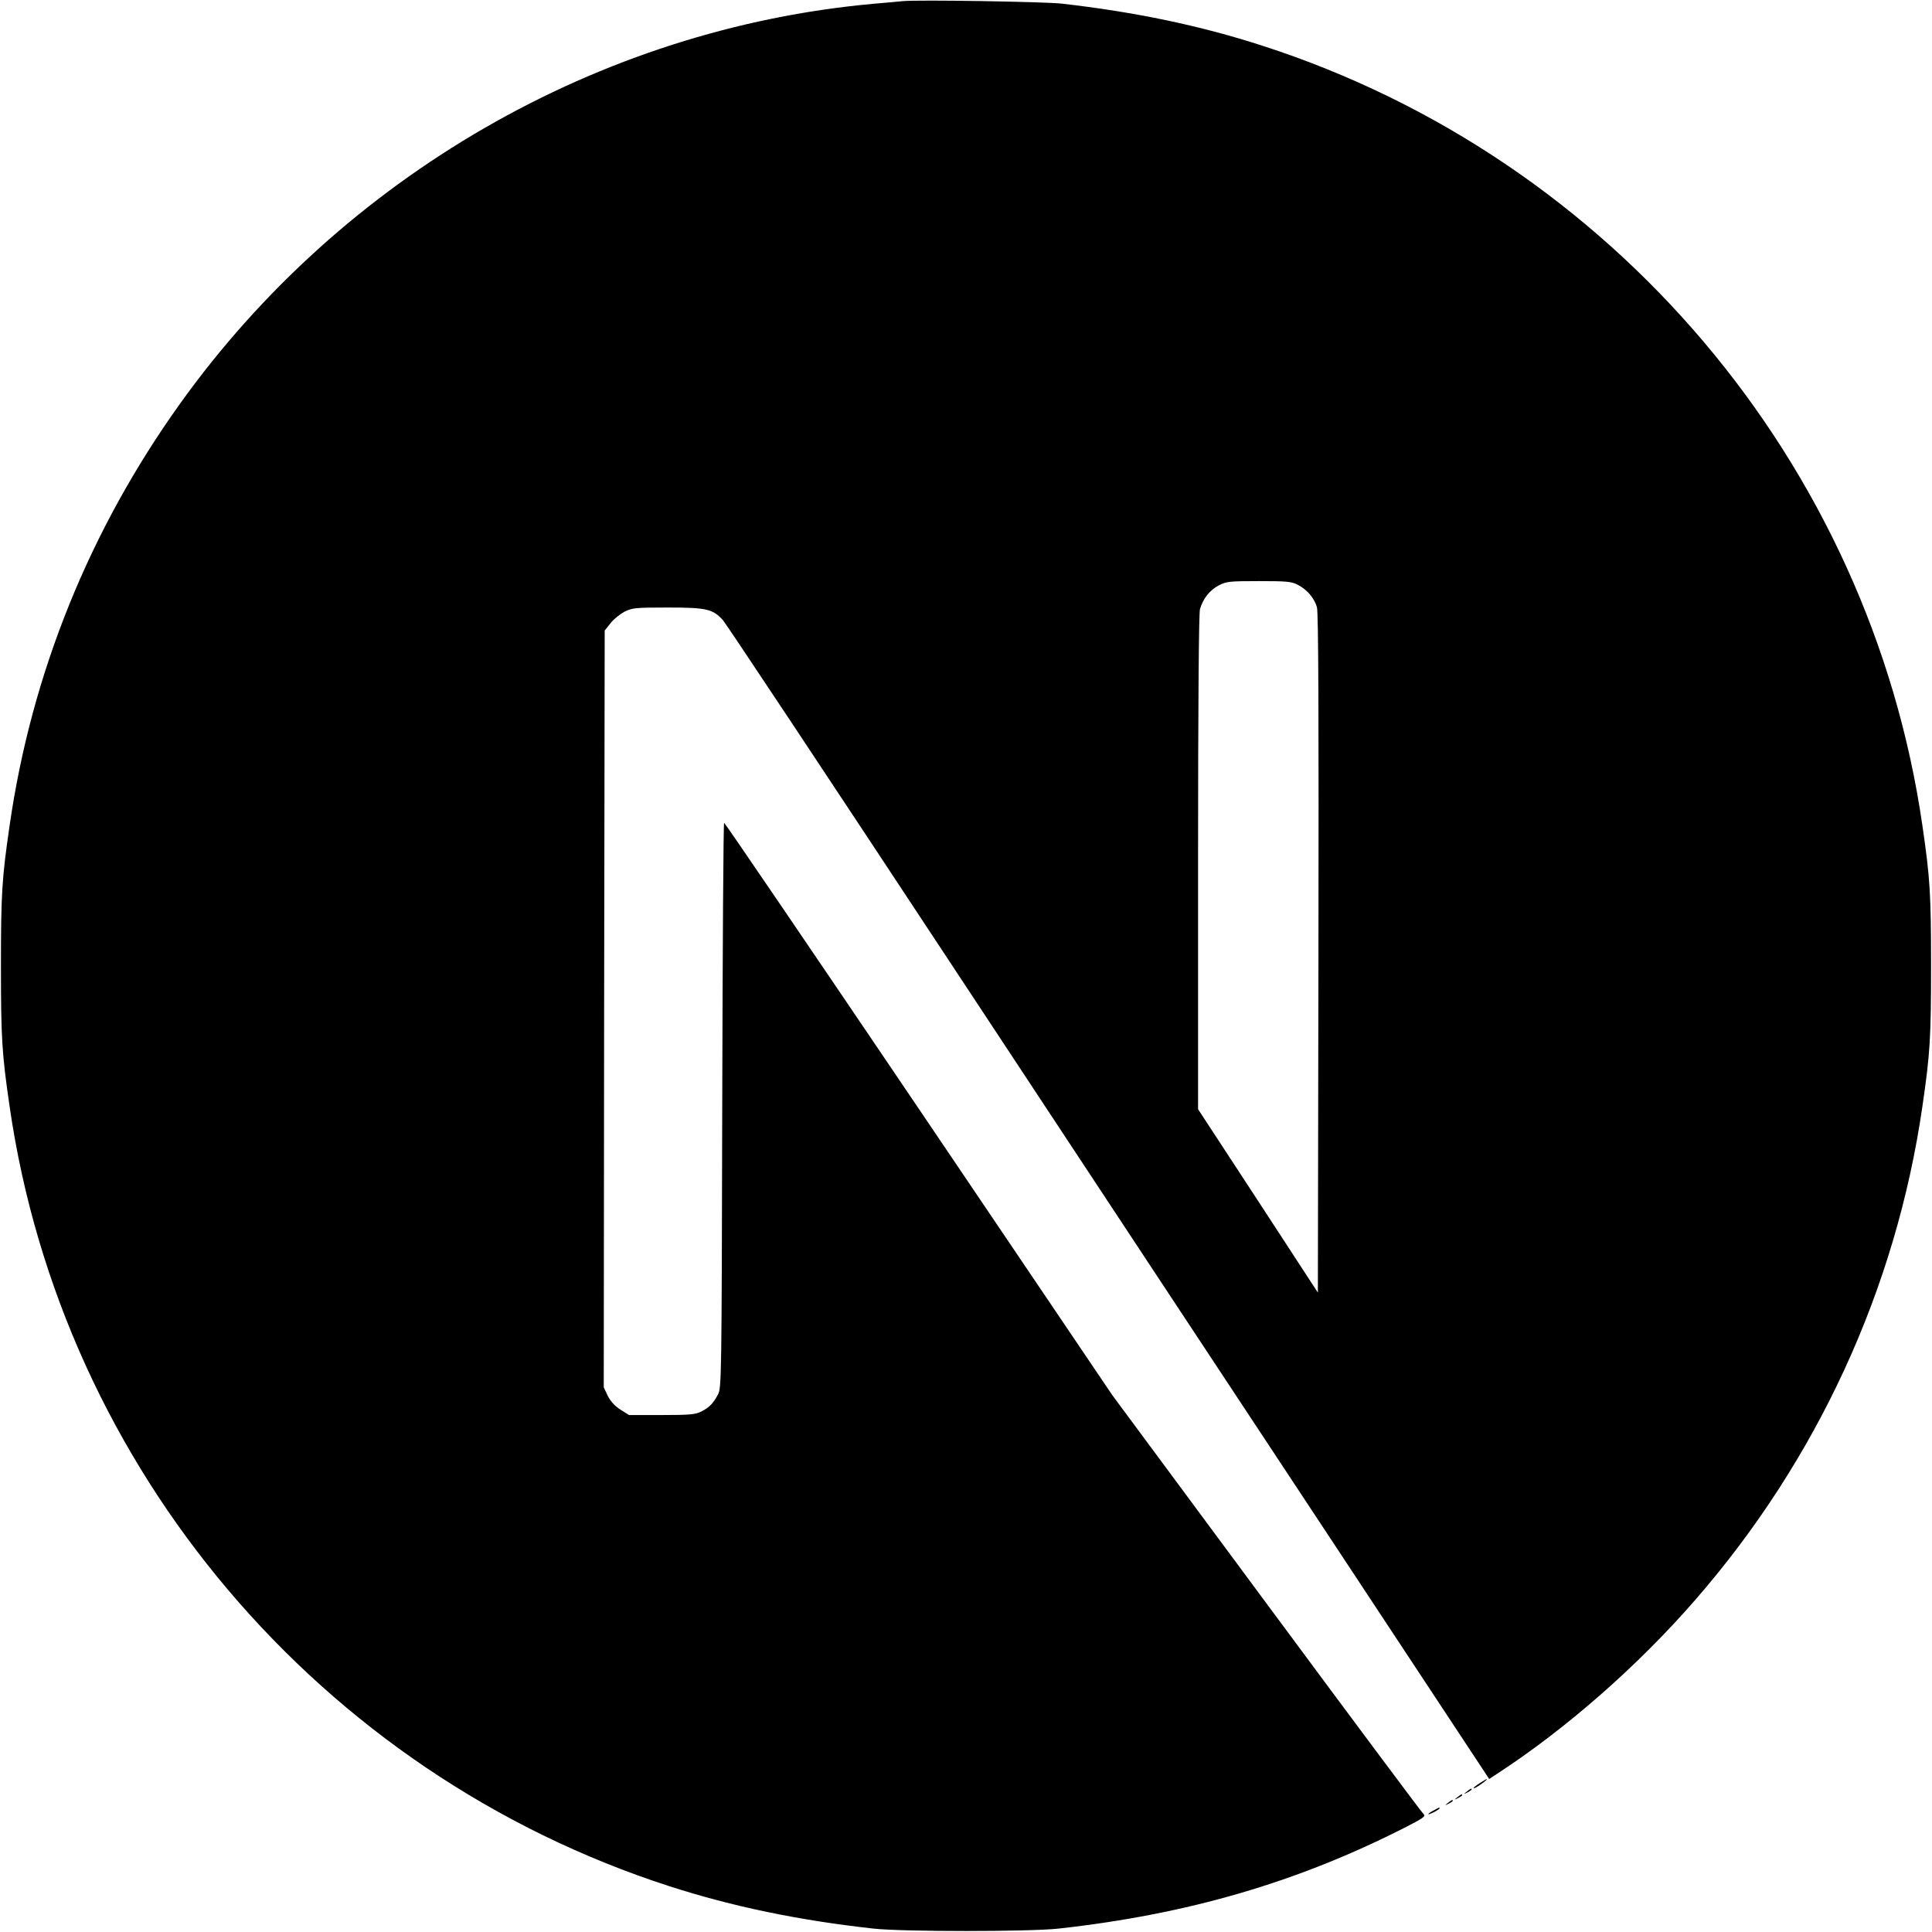
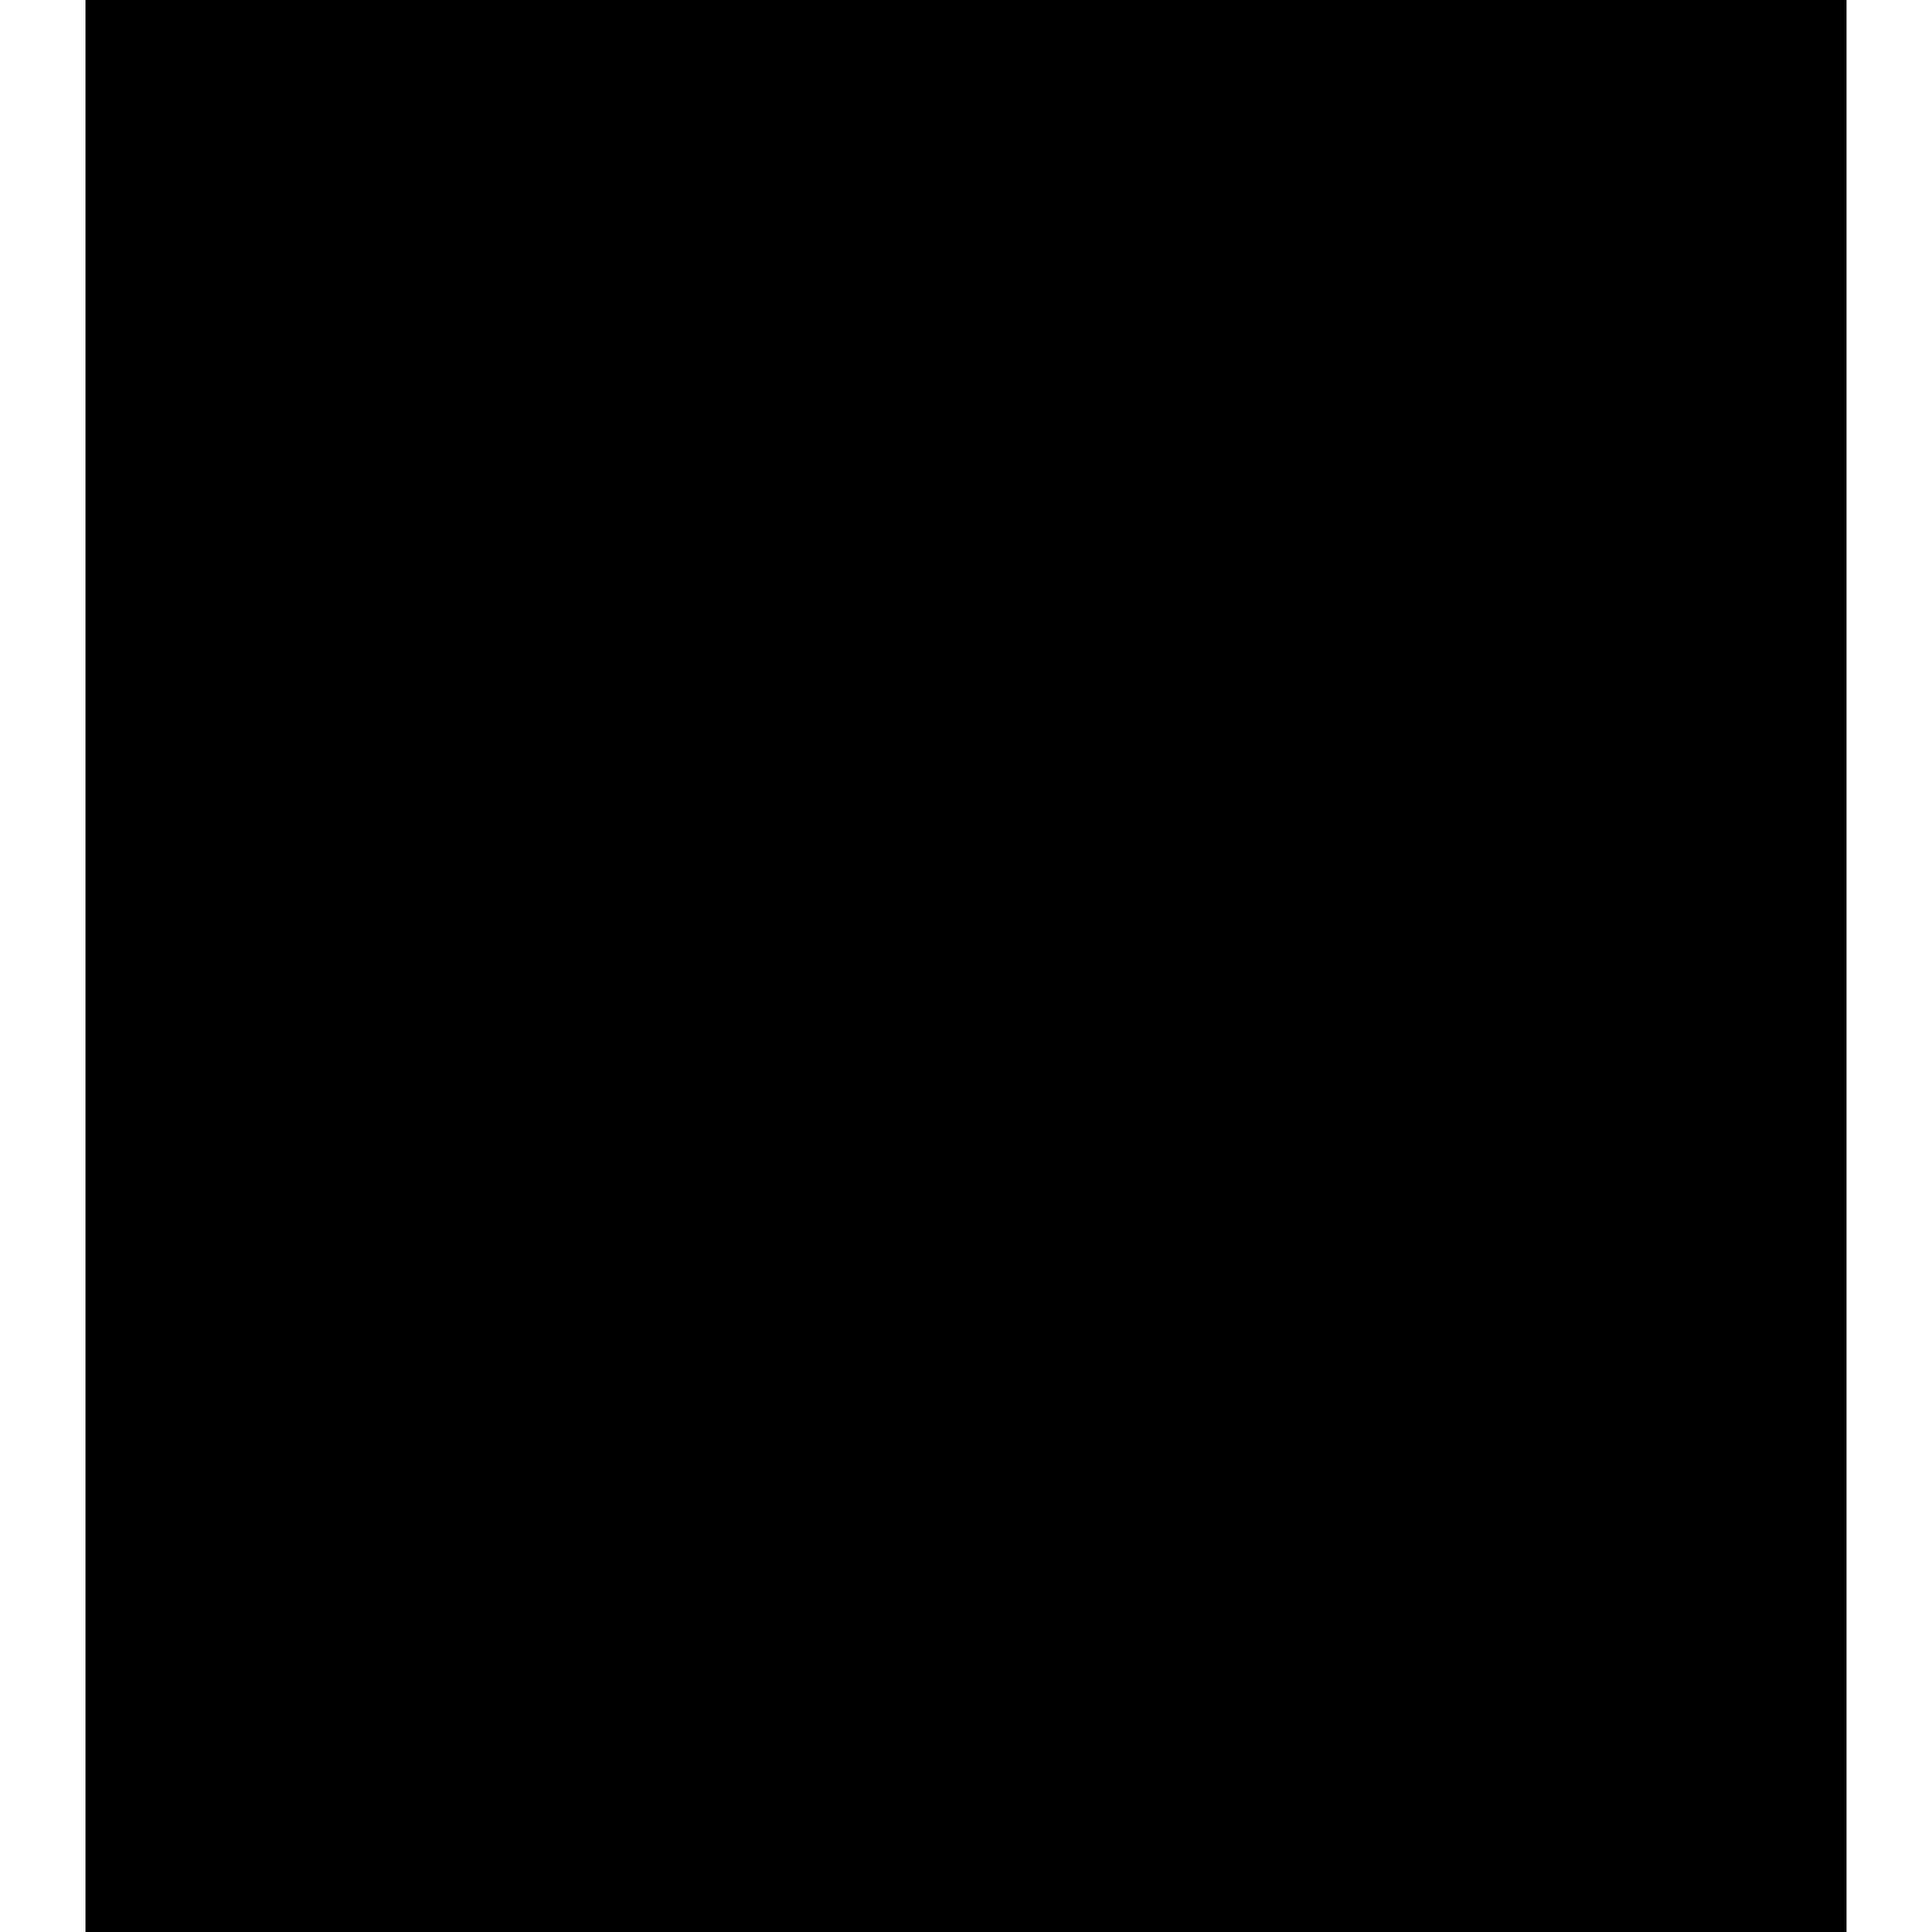
- <svg xmlns="http://www.w3.org/2000/svg" version="1.0" width="1024pt" height="1024pt" viewBox="0 0 1024 1024" preserveAspectRatio="xMidYMid meet">
-   <g transform="translate(0,1024) scale(0.1,-0.1)" fill="#000000" stroke="none">
-     <path d="M4785 10234 c-22 -2 -92 -9 -155 -14 -1453 -131 -2814 -915 -3676 -2120 -480 -670 -787 -1430 -903 -2235 -41 -281 -46 -364 -46 -745 0 -381 5 -464 46 -745 278 -1921 1645 -3535 3499 -4133 332 -107 682 -180 1080 -224 155 -17 825 -17 980 0 687 76 1269 246 1843 539 88 45 105 57 93 67 -8 6 -383 509 -833 1117 l-818 1105 -1025 1517 c-564 834 -1028 1516 -1032 1516 -4 1 -8 -673 -10 -1496 -3 -1441 -4 -1499 -22 -1533 -26 -49 -46 -69 -88 -91 -32 -16 -60 -19 -211 -19 l-173 0 -46 29 c-30 19 -52 44 -67 73 l-21 45 2 2005 3 2006 31 39 c16 21 50 48 74 61 41 20 57 22 230 22 204 0 238 -8 291 -66 15 -16 570 -852 1234 -1859 664 -1007 1572 -2382 2018 -3057 l810 -1227 41 27 c363 236 747 572 1051 922 647 743 1064 1649 1204 2615 41 281 46 364 46 745 0 381 -5 464 -46 745 -278 1921 -1645 3535 -3499 4133 -327 106 -675 179 -1065 223 -96 10 -757 21 -840 13z m2094 -3094 c48 -24 87 -70 101 -118 8 -26 10 -582 8 -1835 l-3 -1798 -317 486 -318 486 0 1307 c0 845 4 1320 10 1343 16 56 51 100 99 126 41 21 56 23 213 23 148 0 174 -2 207 -20z" />
-     <path d="M7843 789 c-35 -22 -46 -37 -15 -20 22 13 58 40 52 41 -3 0 -20 -10 -37 -21z" />
-     <path d="M7774 744 c-18 -14 -18 -15 4 -4 12 6 22 13 22 15 0 8 -5 6 -26 -11z" />
-     <path d="M7724 714 c-18 -14 -18 -15 4 -4 12 6 22 13 22 15 0 8 -5 6 -26 -11z" />
-     <path d="M7674 684 c-18 -14 -18 -15 4 -4 12 6 22 13 22 15 0 8 -5 6 -26 -11z" />
-     <path d="M7598 644 c-38 -20 -36 -28 2 -9 17 9 30 18 30 20 0 7 -1 6 -32 -11z" />
+ <svg xmlns="http://www.w3.org/2000/svg" version="1.0" width="2397pt" height="2397pt" viewBox="0 0 2397 2397" preserveAspectRatio="xMidYMid meet">
+   <g transform="translate(0,2397) scale(0.1,-0.1)" fill="#000000" stroke="none">
+     <path d="M1060 11985 l0 -11985 10925 0 10925 0 0 11985 0 11985 -10925 0 -10925 0 0 -11985z" />
  </g>
</svg>
